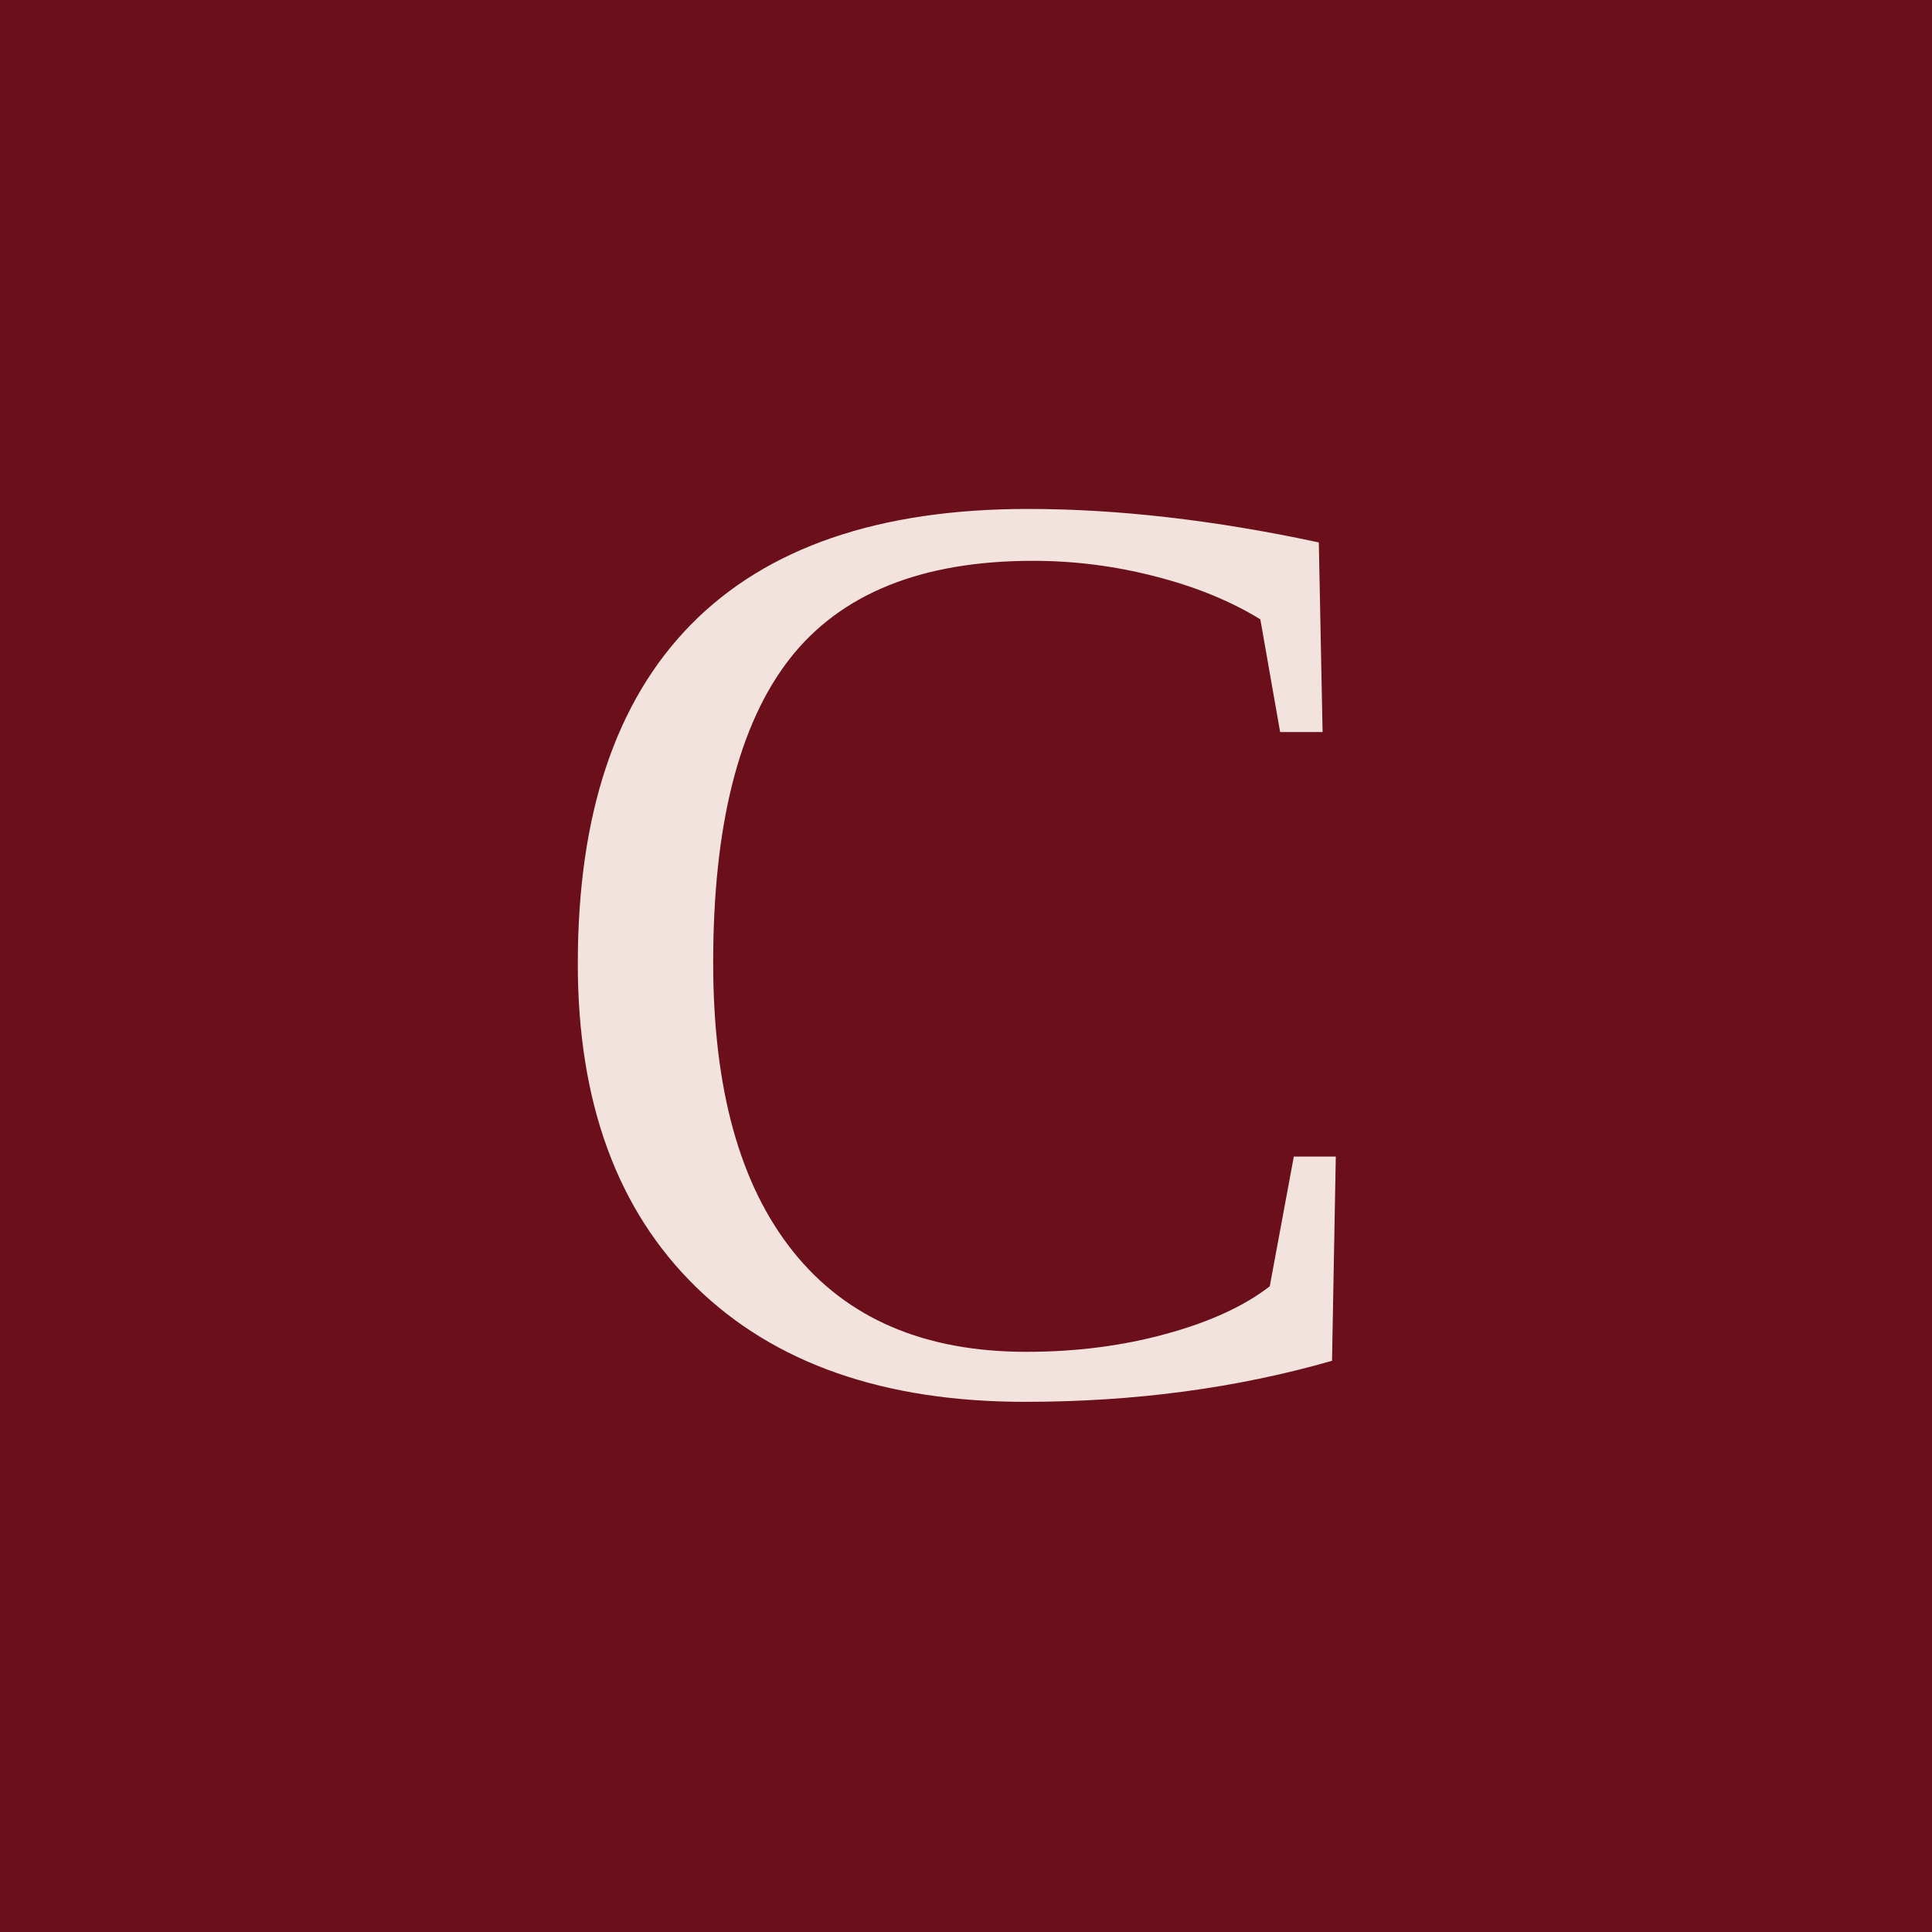
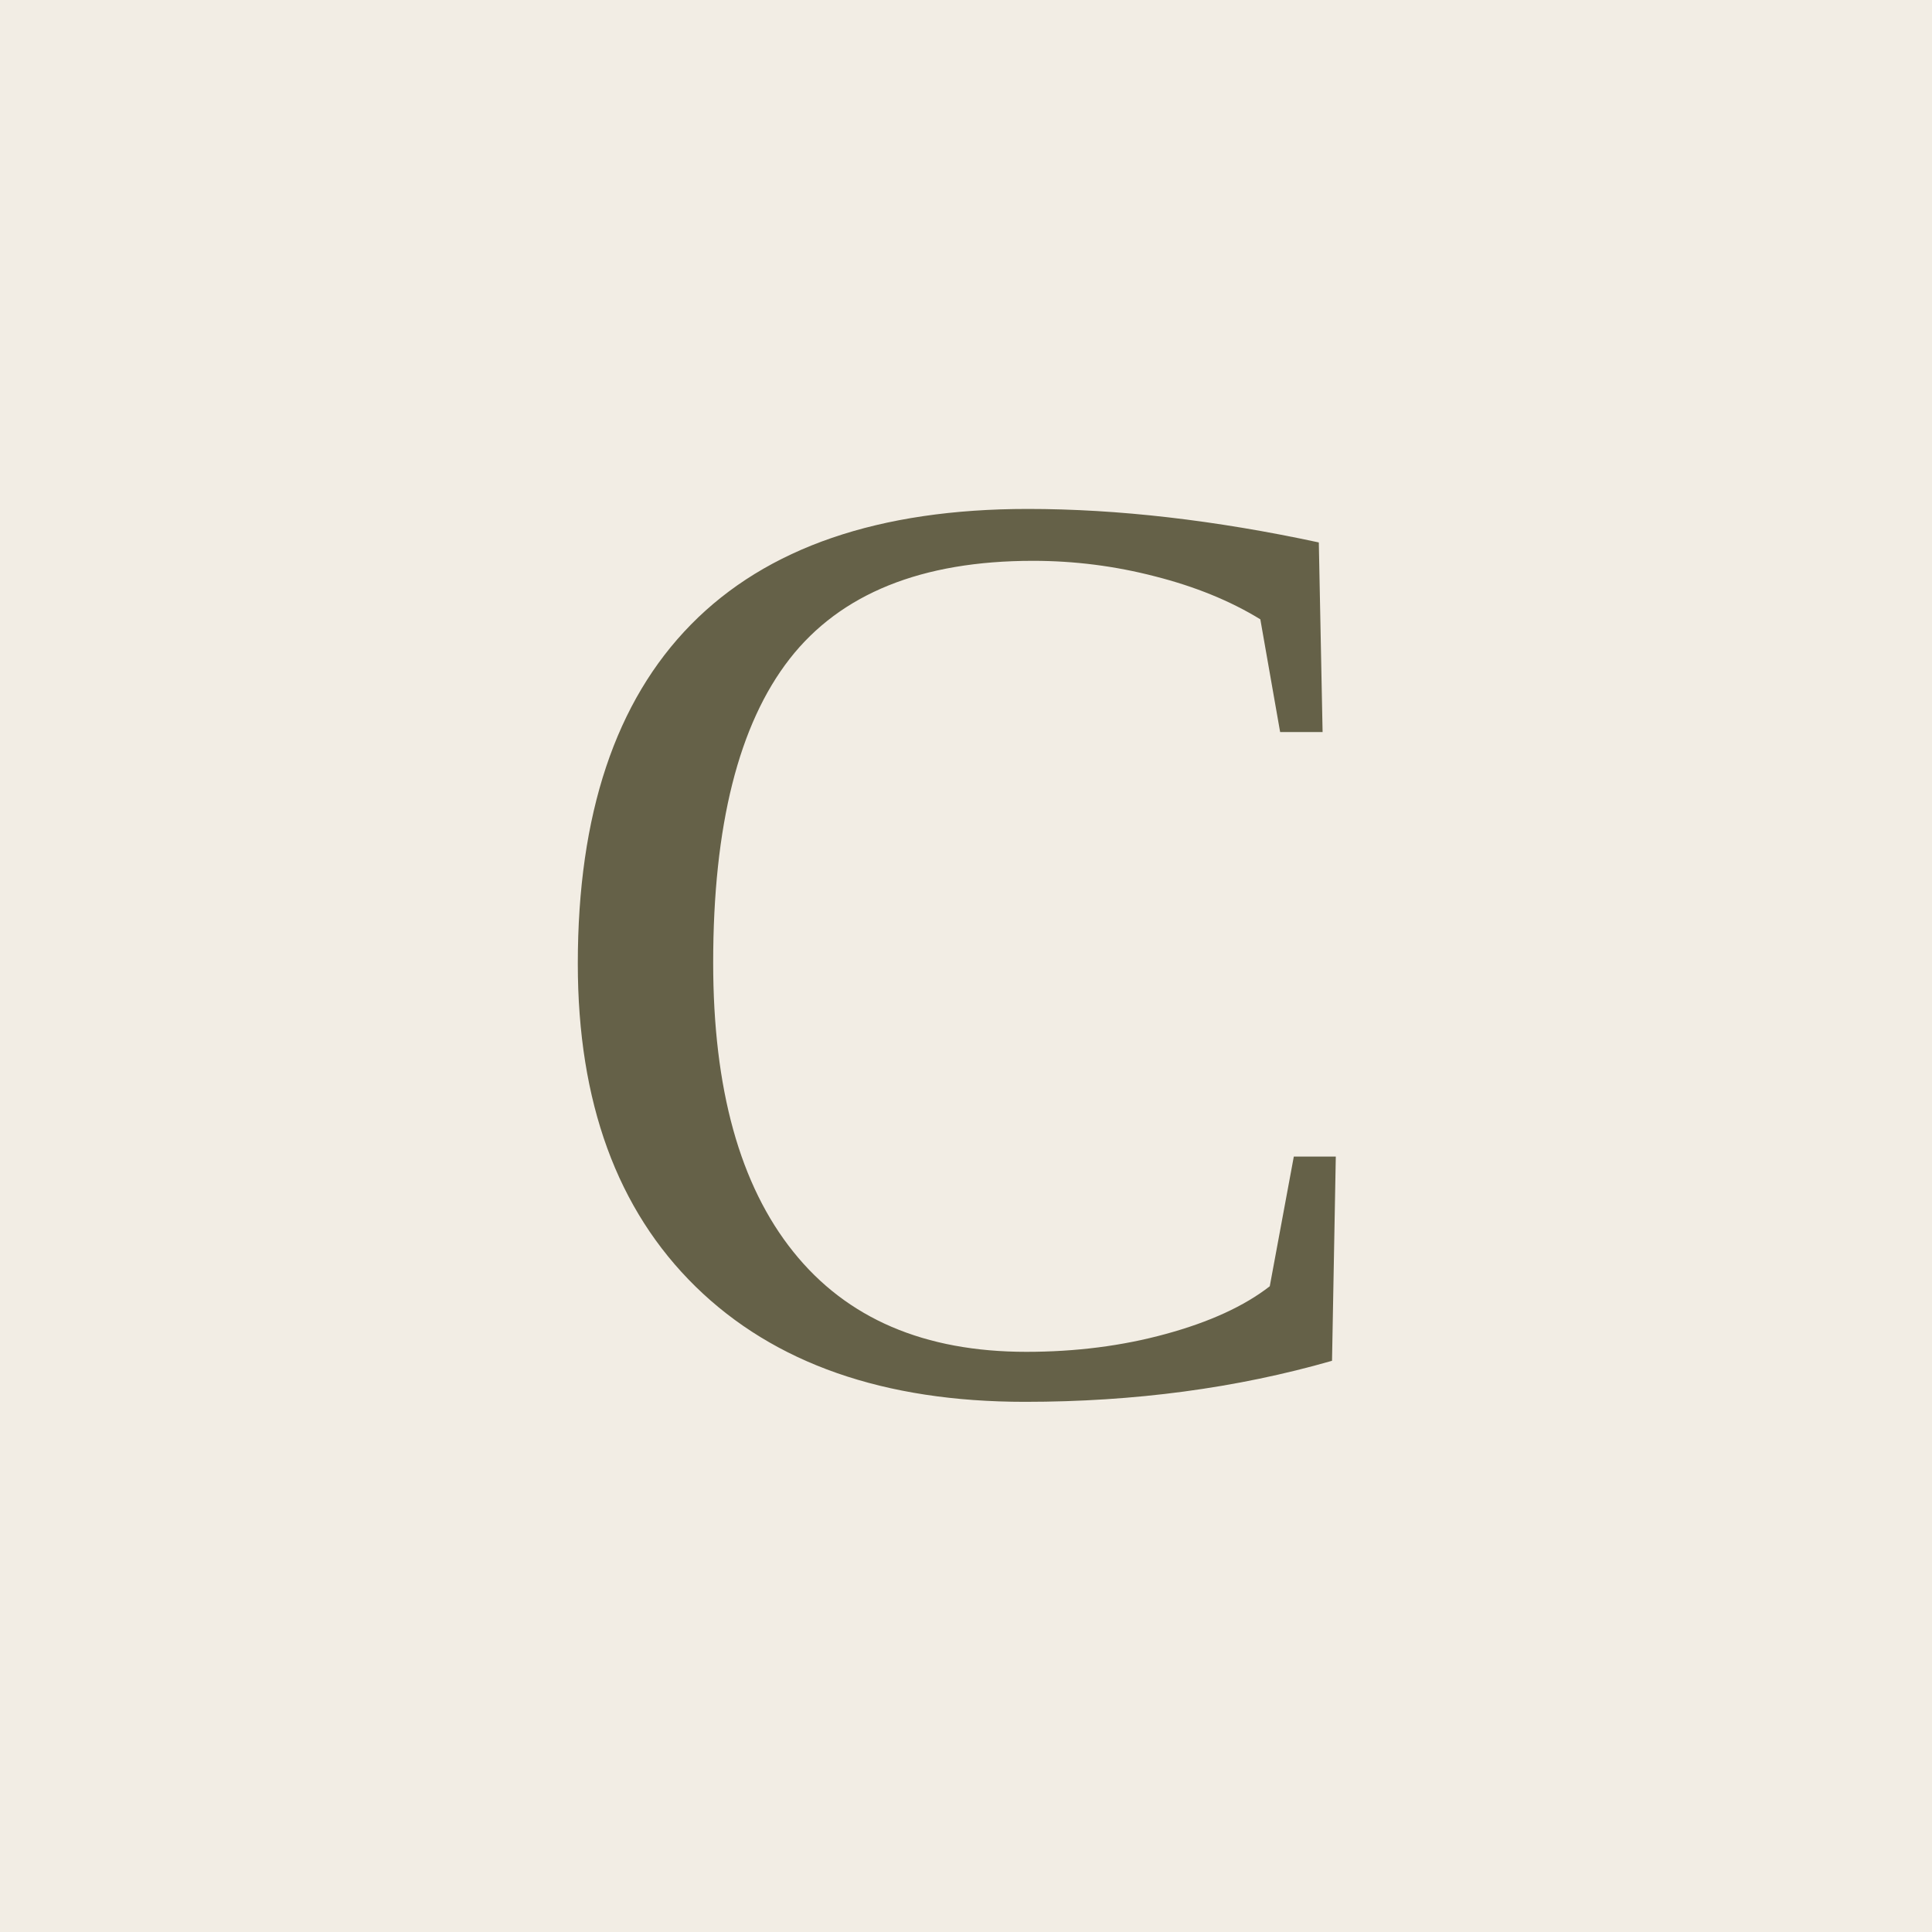
<svg xmlns="http://www.w3.org/2000/svg" viewBox="0 0 64 64">
-   <rect width="64" height="64" fill="#6B0F1A" />
-   <text x="32" y="46" text-anchor="middle" font-family="Cormorant Garamond, Georgia, 'Times New Roman', serif" font-size="44" font-weight="400" fill="#F3E3DF">C</text>
+   <rect width="64" height="64" fill="#F2EDE4" />
+   <text x="32" y="46" text-anchor="middle" font-family="Cormorant Garamond, Georgia, 'Times New Roman', serif" font-size="44" font-weight="400" fill="#656148">C</text>
</svg>
